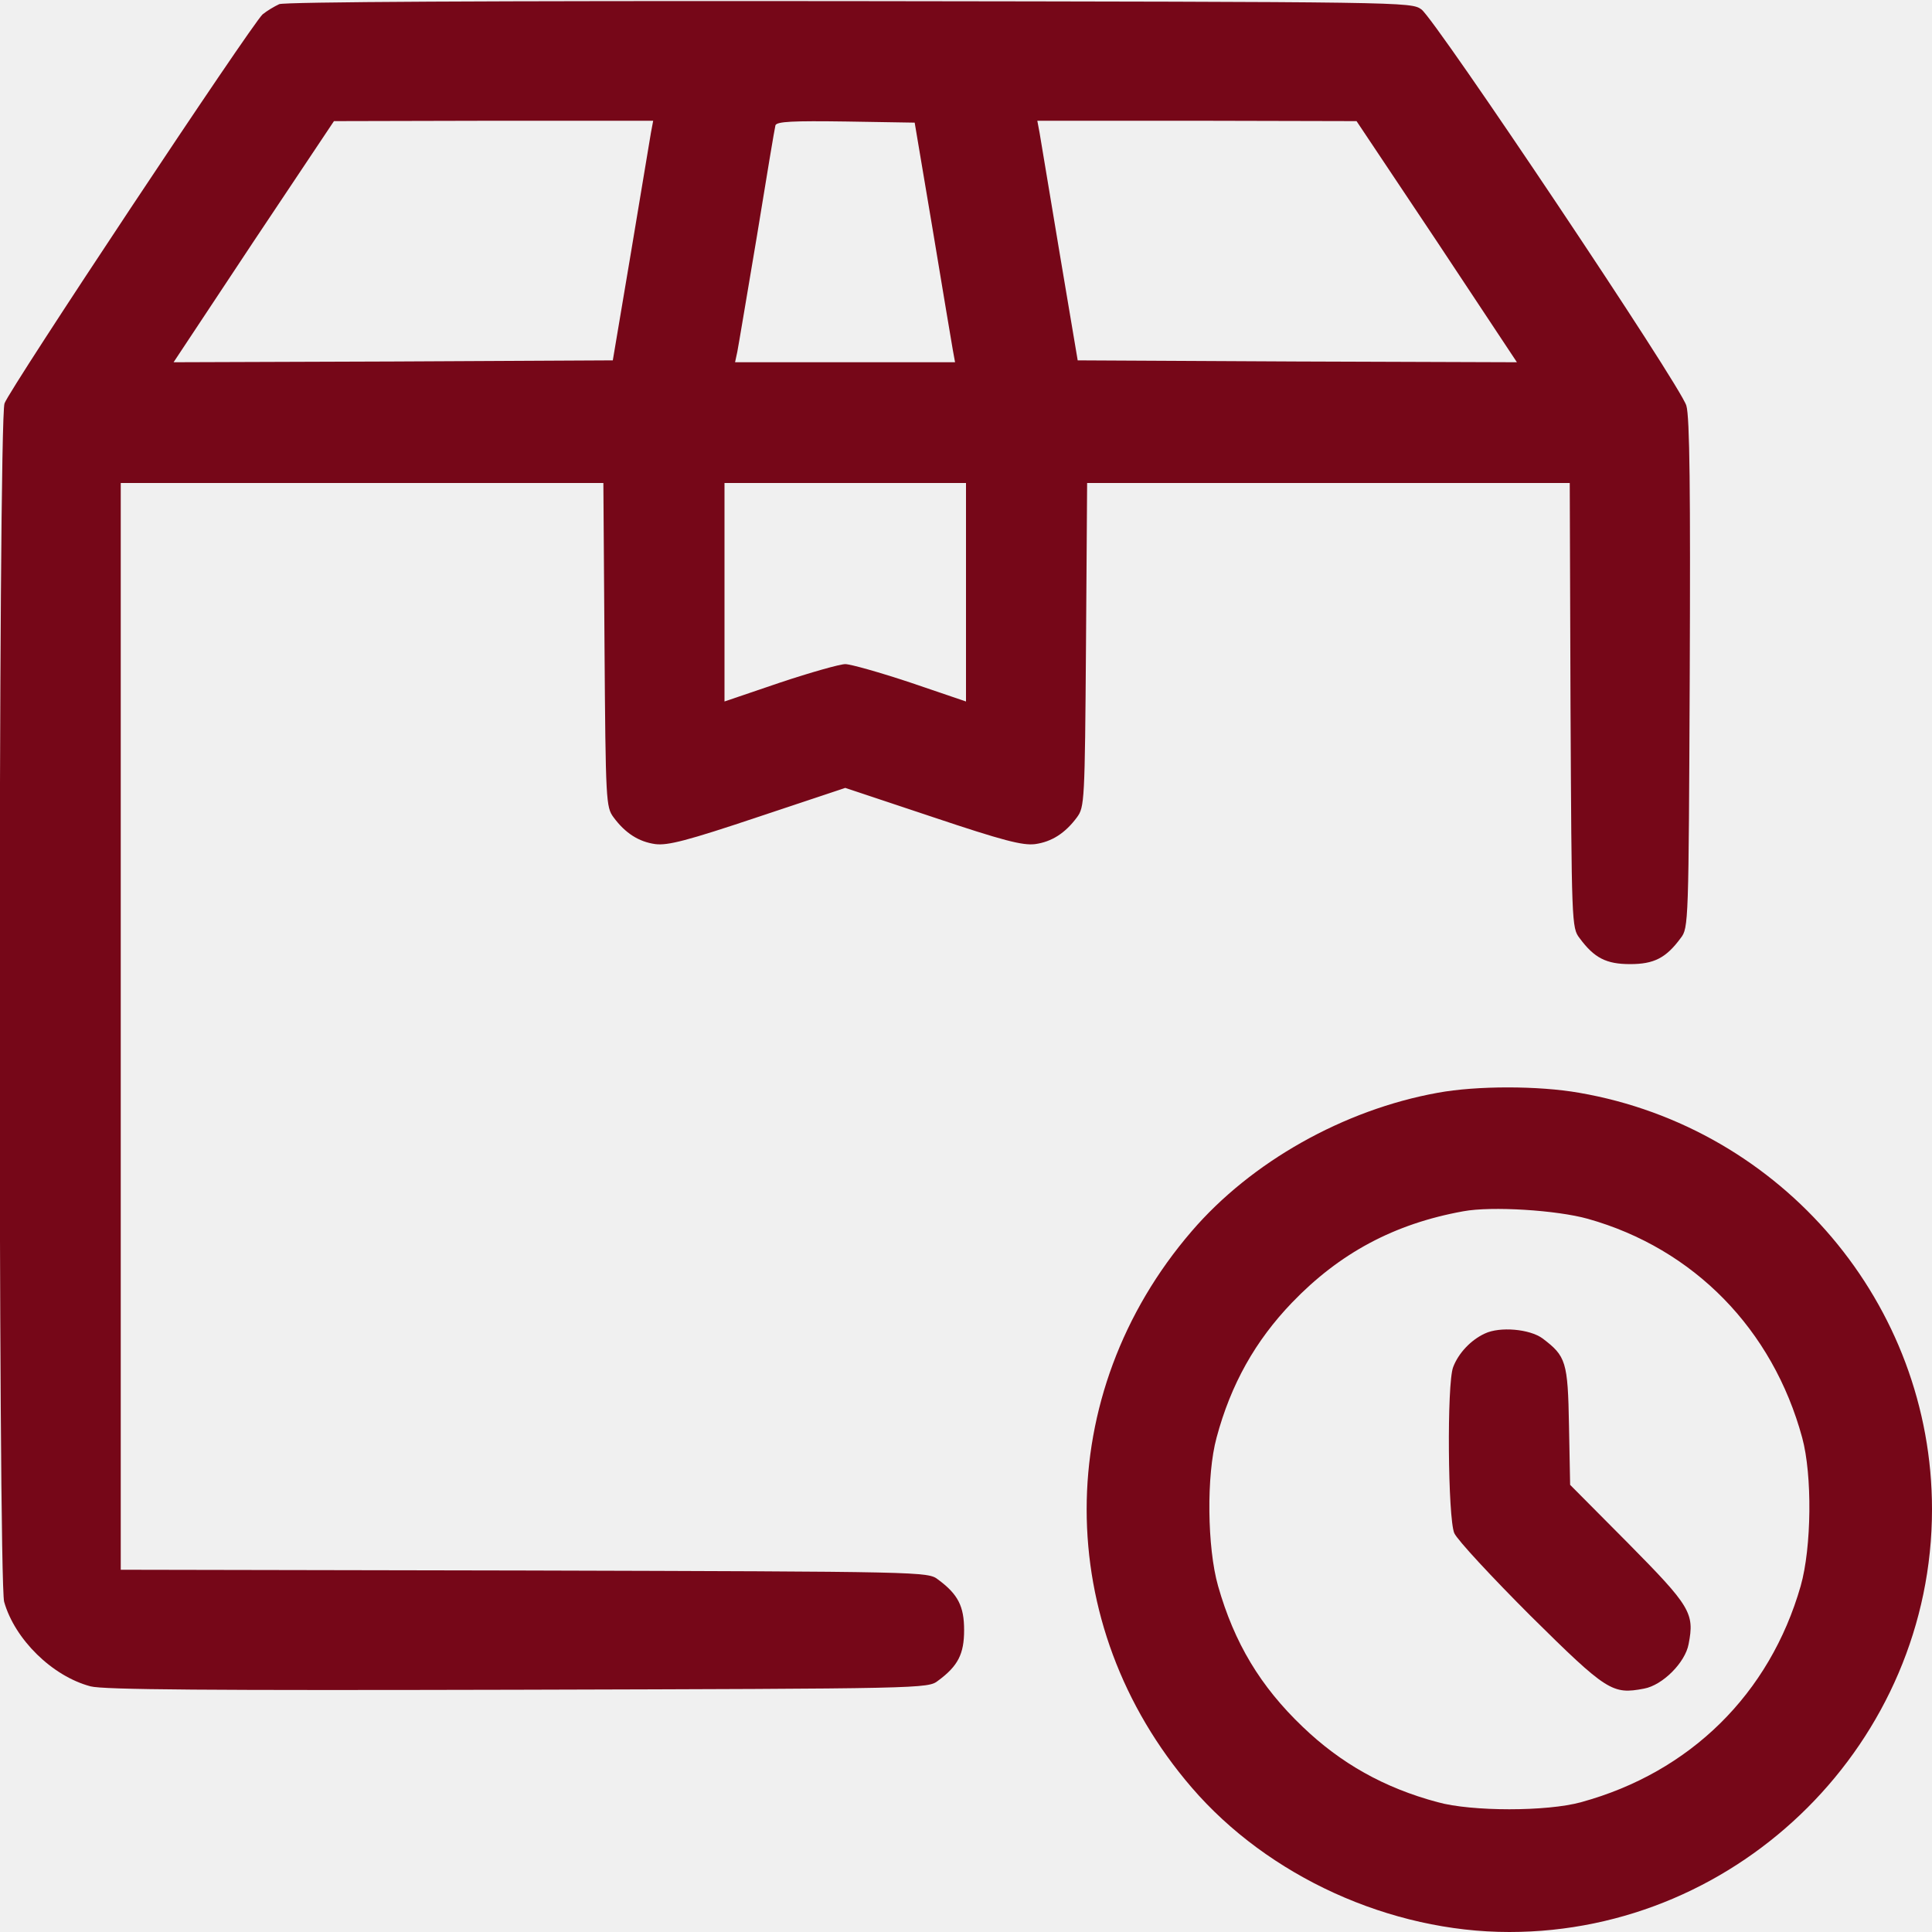
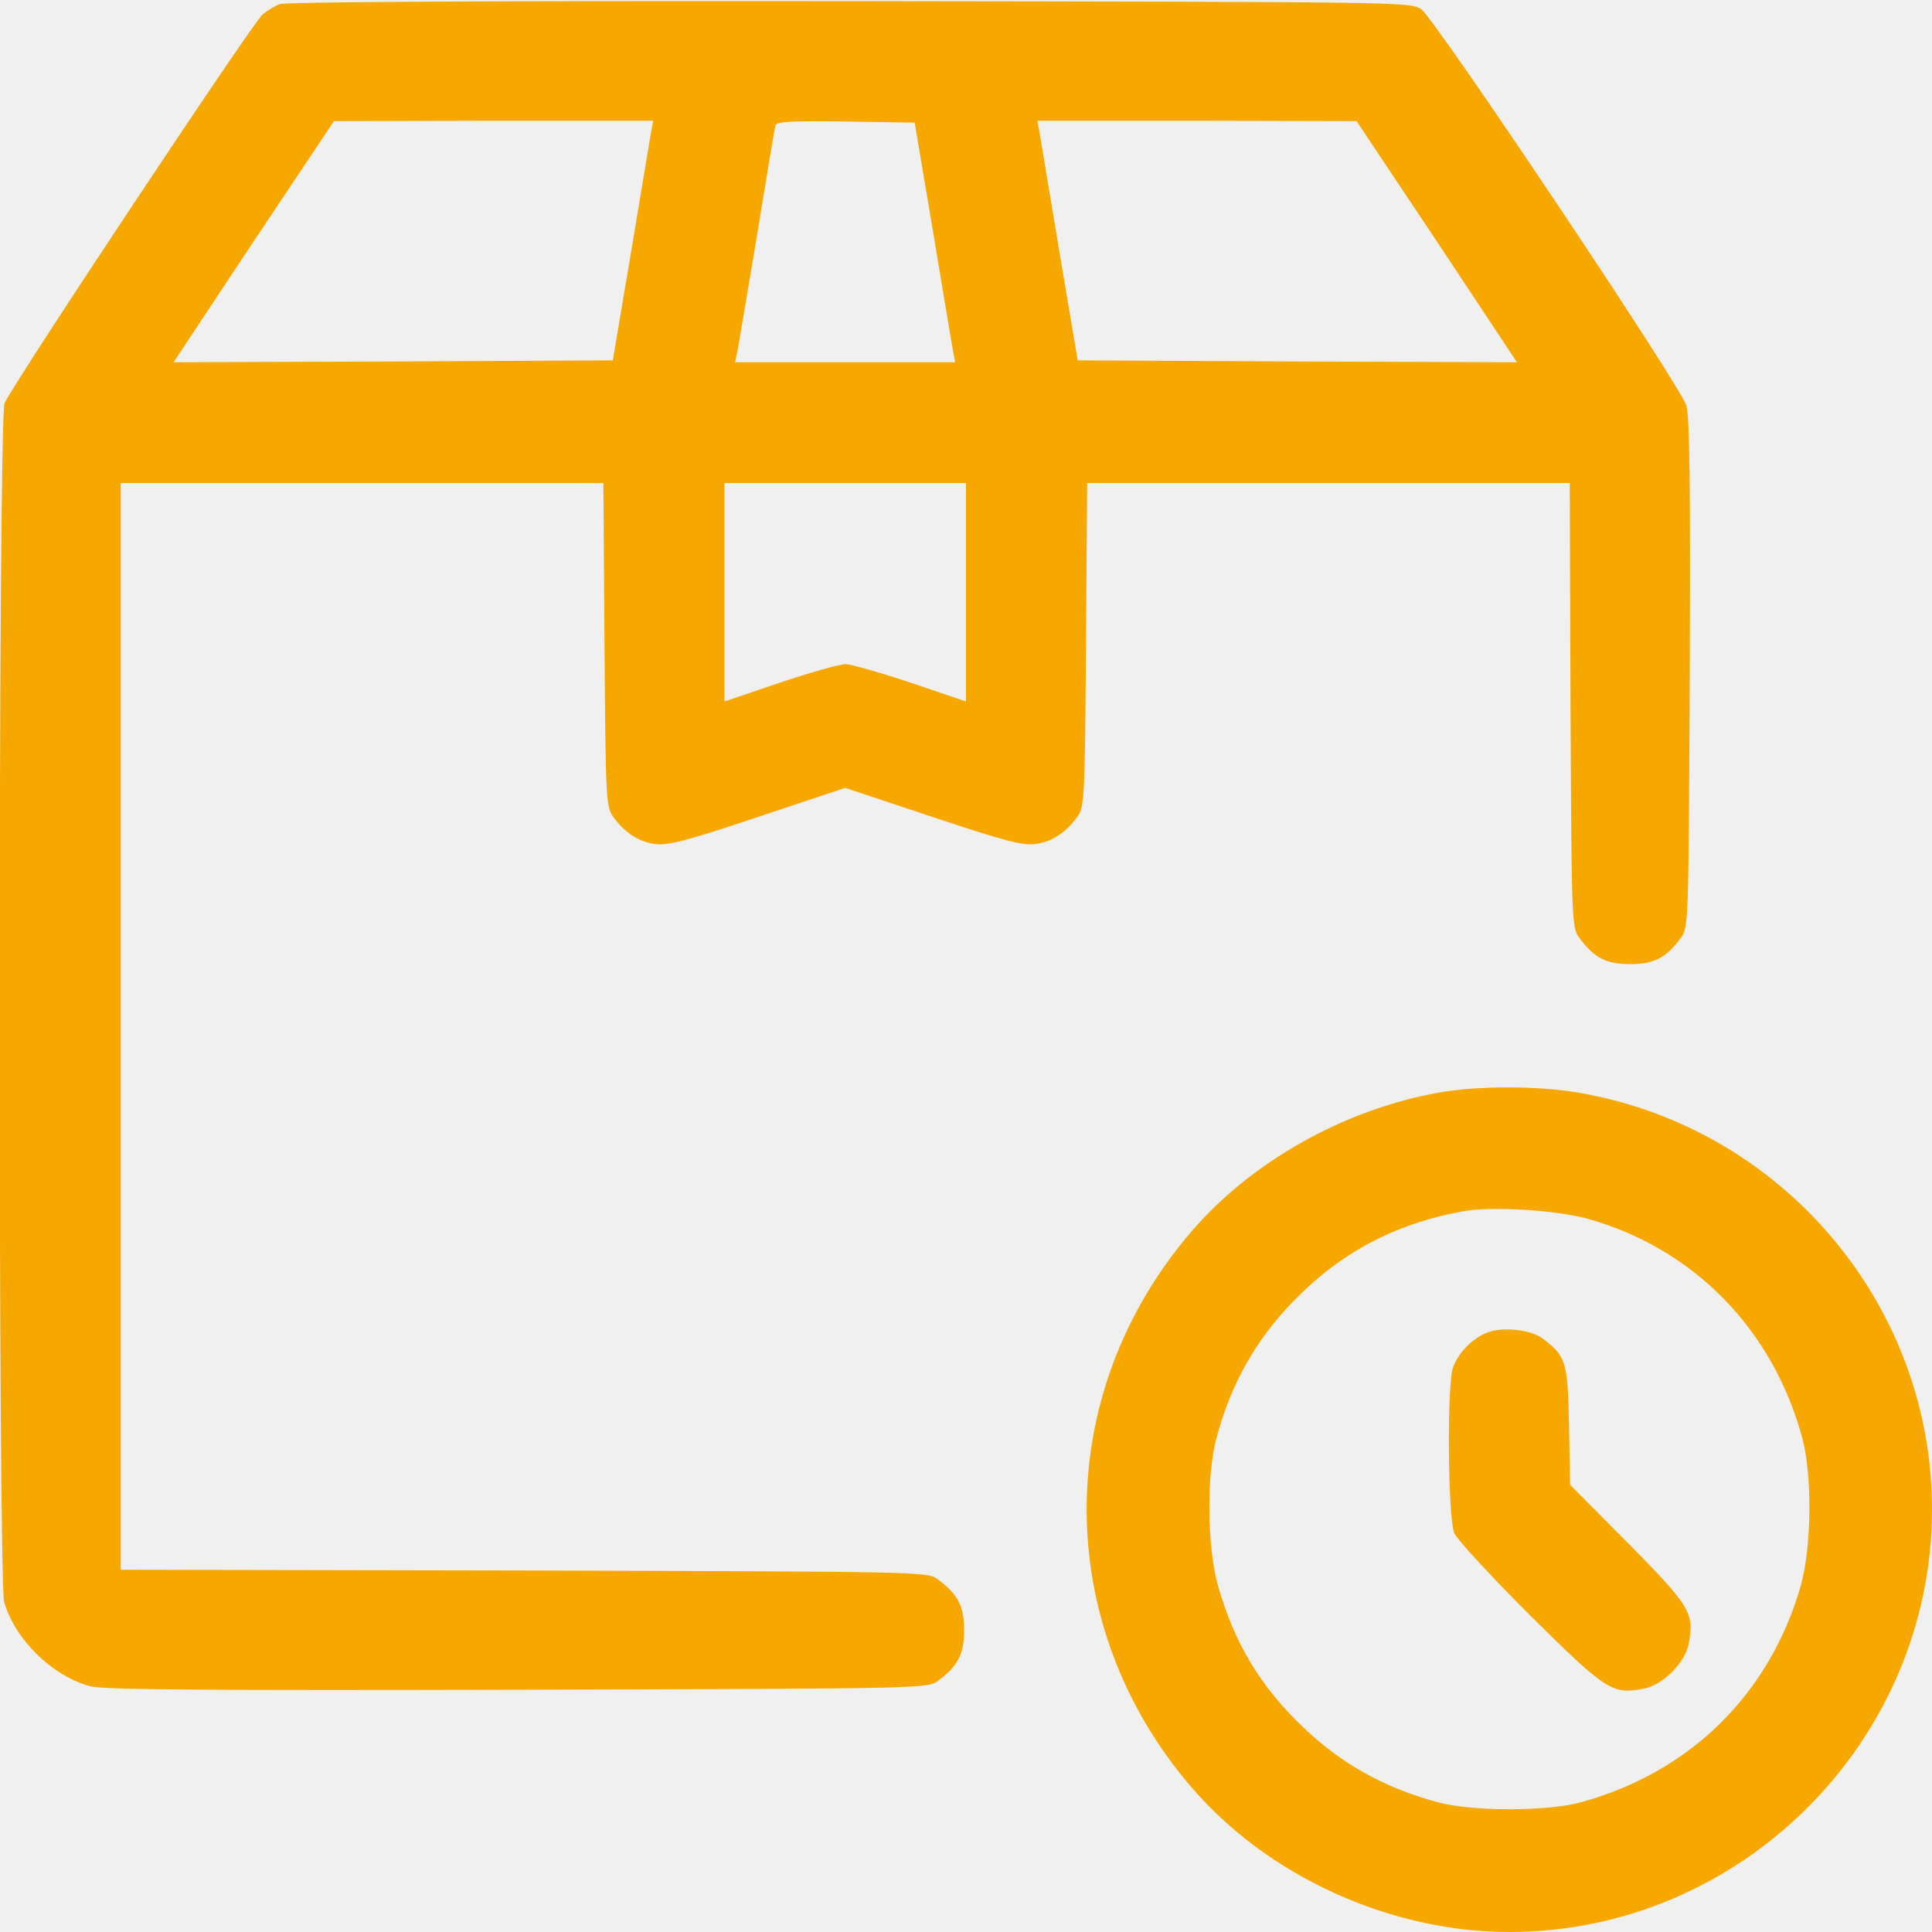
<svg xmlns="http://www.w3.org/2000/svg" width="512" height="512" viewBox="0 0 512 512" fill="none">
  <g clip-path="url(#clip0_436_88)">
-     <path d="M74 1.1C72.7 1.7 70.7 2.9 69.6 3.8C66.7 6.4 2.5 103.1 1.2 106.9C-0.5 111.6 -0.5 418.6 1.1 424.5C3.9 434.4 13.8 444.2 24 446.9C27.4 447.8 55.1 448 137.2 447.8C245.2 447.5 245.9 447.5 248.6 445.4C253.9 441.5 255.5 438.3 255.5 432C255.5 425.7 253.9 422.5 248.6 418.6C245.9 416.5 245.2 416.5 138.9 416.2L32 416V272V128H96H159.9L160.2 170.9C160.5 212.5 160.6 213.9 162.6 216.6C165.7 220.8 169.3 223.1 173.7 223.7C177 224.1 182.1 222.8 200.9 216.5L224 208.8L247.1 216.5C265.9 222.8 271 224.1 274.3 223.7C278.7 223.1 282.3 220.8 285.4 216.6C287.4 213.9 287.5 212.5 287.8 170.9L288.1 128H352H416L416.2 186.9C416.5 244.7 416.5 245.9 418.6 248.6C422.5 253.9 425.7 255.5 432 255.5C438.3 255.5 441.5 253.9 445.4 248.6C447.5 245.9 447.5 244.7 447.8 178.7C448 130.6 447.8 110.4 446.9 107.5C445.5 102.4 380.5 5.3 376.7 2.5C373.9 0.5 373.1 0.5 225.2 0.3C128.5 0.2 75.6 0.5 74 1.1ZM172.5 35.2C172.2 37 169.8 51.3 167.2 67L162.4 95.5L104.2 95.8L46 96L67.2 64L88.5 32.1L130.8 32H173.1L172.5 35.2ZM247.2 61C249.8 76.7 252.2 91 252.5 92.7L253.1 96H224H194.8L195.4 93.2C195.7 91.7 198 77.9 200.6 62.5C203.1 47.1 205.3 33.9 205.5 33.2C205.9 32.2 210.1 32 224.2 32.2L242.4 32.5L247.2 61ZM380.8 64L402 96L343.8 95.8L285.6 95.5L280.8 67C278.2 51.3 275.8 37 275.5 35.2L274.9 32H317.2L359.5 32.1L380.8 64ZM256 156.9V185.9L241.3 180.9C233.2 178.2 225.4 176 224 176C222.6 176 214.8 178.2 206.7 180.9L192 185.9V156.9V128H224H256V156.9Z" fill="#760718" />
-     <path d="M381 289.6C356.1 294.1 331.6 307.9 315.8 326.3C278.7 369.4 278.7 430.6 315.8 473.7C336.1 497.3 368.4 512 400 512C461.4 512 512 461.4 512 400C512 345.7 472.4 298.9 418.5 289.6C407.7 287.7 391.3 287.7 381 289.6ZM420.8 323C448.9 330.9 469.8 352.3 477.6 381C480.3 390.9 480.1 410.1 477.2 420.3C469 448.9 447.9 469.7 419 477.6C410 480.1 390 480.1 381 477.6C366.8 473.8 355.3 467.3 345.2 457.6C334 446.9 327.1 435.4 322.8 420.3C319.9 410.1 319.7 390.9 322.4 381C326.2 366.8 332.7 355.3 342.4 345.2C355 332.1 369.5 324.3 387.8 321C395.3 319.6 412.6 320.7 420.8 323Z" fill="#760718" />
-     <path d="M393.5 353.4C389.8 355.1 386.5 358.6 385.1 362.3C383.4 366.7 383.7 402.3 385.4 406.3C386.2 408.1 395.3 417.9 405.6 428.2C425.9 448.3 427.3 449.1 435.7 447.5C440.6 446.6 446.6 440.6 447.5 435.7C449.1 427.5 448 425.7 431.5 409L416.1 393.5L415.8 377.8C415.5 360.8 415 359.4 408.8 354.7C405.4 352.2 397.5 351.5 393.5 353.4Z" fill="#760718" />
+     <path d="M74 1.1C72.7 1.7 70.7 2.9 69.6 3.8C66.7 6.4 2.5 103.1 1.2 106.9C-0.5 111.6 -0.5 418.6 1.1 424.5C3.9 434.4 13.8 444.2 24 446.9C27.4 447.8 55.1 448 137.2 447.8C245.2 447.5 245.9 447.5 248.6 445.4C253.9 441.5 255.5 438.3 255.5 432C255.5 425.7 253.9 422.5 248.6 418.6C245.9 416.5 245.2 416.5 138.9 416.2L32 416V272V128H96H159.9L160.2 170.9C160.5 212.5 160.6 213.9 162.6 216.6C165.7 220.8 169.3 223.1 173.7 223.7C177 224.1 182.1 222.8 200.9 216.5L224 208.8L247.1 216.5C265.9 222.8 271 224.1 274.3 223.7C278.7 223.1 282.3 220.8 285.4 216.6C287.4 213.9 287.5 212.5 287.8 170.9L288.1 128H352H416L416.2 186.9C416.5 244.7 416.5 245.9 418.6 248.6C422.5 253.9 425.7 255.5 432 255.5C438.3 255.5 441.5 253.9 445.4 248.6C447.5 245.9 447.5 244.7 447.8 178.7C448 130.6 447.8 110.4 446.9 107.5C445.5 102.4 380.5 5.3 376.7 2.5C373.9 0.5 373.1 0.5 225.2 0.3C128.5 0.2 75.6 0.5 74 1.1ZM172.5 35.2C172.2 37 169.8 51.3 167.2 67L162.4 95.5L104.2 95.8L46 96L67.2 64L88.5 32.1L130.8 32H173.1L172.5 35.2ZM247.2 61C249.8 76.7 252.2 91 252.5 92.7L253.1 96H224H194.8L195.4 93.2C195.7 91.7 198 77.9 200.6 62.5C203.1 47.1 205.3 33.9 205.5 33.2C205.9 32.2 210.1 32 224.2 32.2L242.4 32.5L247.2 61ZM380.8 64L402 96L343.8 95.8L285.6 95.5L280.8 67C278.2 51.3 275.8 37 275.5 35.2L274.9 32H317.2L359.5 32.1L380.8 64ZM256 156.9V185.9L241.3 180.9C233.2 178.2 225.4 176 224 176C222.6 176 214.8 178.2 206.7 180.9L192 185.9V156.9V128H224H256V156.9Z" fill="#f7a800" />
+     <path d="M381 289.6C356.1 294.1 331.6 307.9 315.8 326.3C278.7 369.4 278.7 430.6 315.8 473.7C336.1 497.3 368.4 512 400 512C461.4 512 512 461.4 512 400C512 345.7 472.4 298.9 418.5 289.6C407.7 287.7 391.3 287.7 381 289.6ZM420.8 323C448.9 330.9 469.8 352.3 477.6 381C480.3 390.9 480.1 410.1 477.2 420.3C469 448.9 447.9 469.7 419 477.6C410 480.1 390 480.1 381 477.6C366.8 473.8 355.3 467.3 345.2 457.6C334 446.9 327.1 435.4 322.8 420.3C319.9 410.1 319.7 390.9 322.4 381C326.2 366.8 332.7 355.3 342.4 345.2C355 332.1 369.5 324.3 387.8 321C395.3 319.6 412.6 320.7 420.8 323Z" fill="#f7a800" />
+     <path d="M393.5 353.4C389.8 355.1 386.5 358.6 385.1 362.3C383.4 366.7 383.7 402.3 385.4 406.3C386.2 408.1 395.3 417.9 405.6 428.2C425.9 448.3 427.3 449.1 435.7 447.5C440.6 446.6 446.6 440.6 447.5 435.7C449.1 427.5 448 425.7 431.5 409L416.1 393.5L415.8 377.8C415.5 360.8 415 359.4 408.8 354.7C405.4 352.2 397.5 351.5 393.5 353.4Z" fill="#f7a800" />
  </g>
  <defs>
    <clipPath id="clip0_436_88">
      <rect width="512" height="512" fill="white" />
    </clipPath>
  </defs>
</svg>
